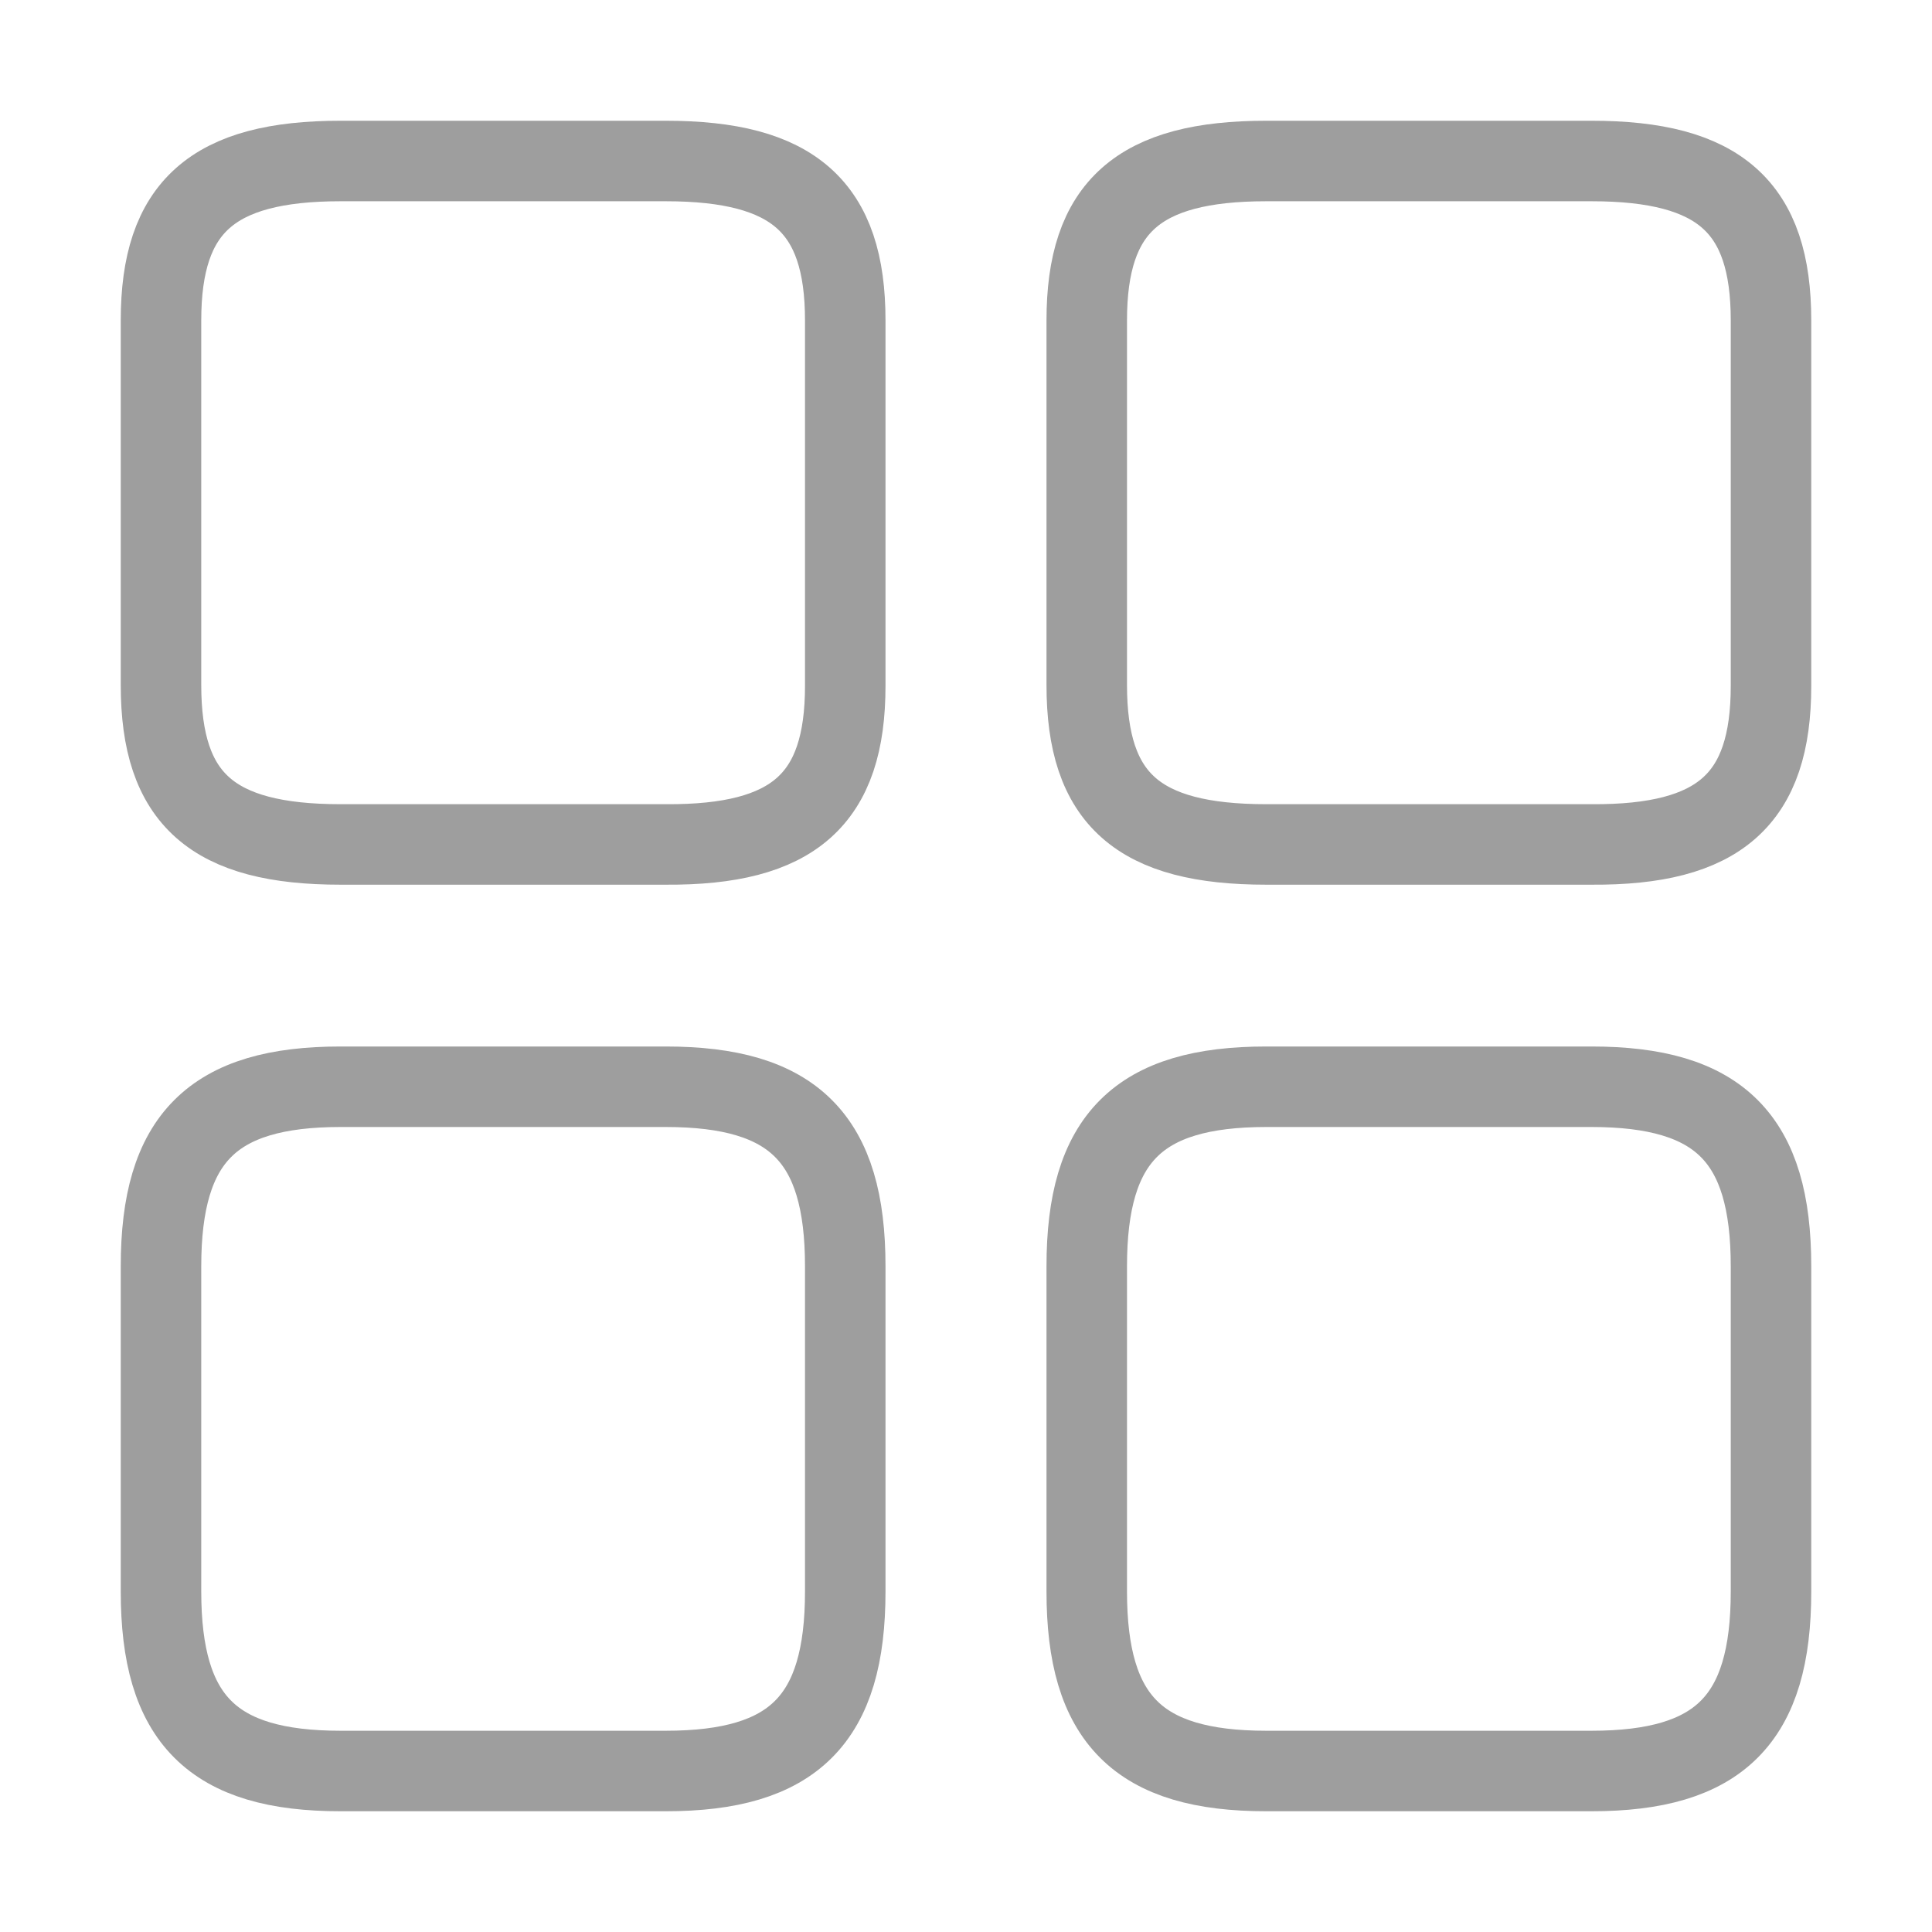
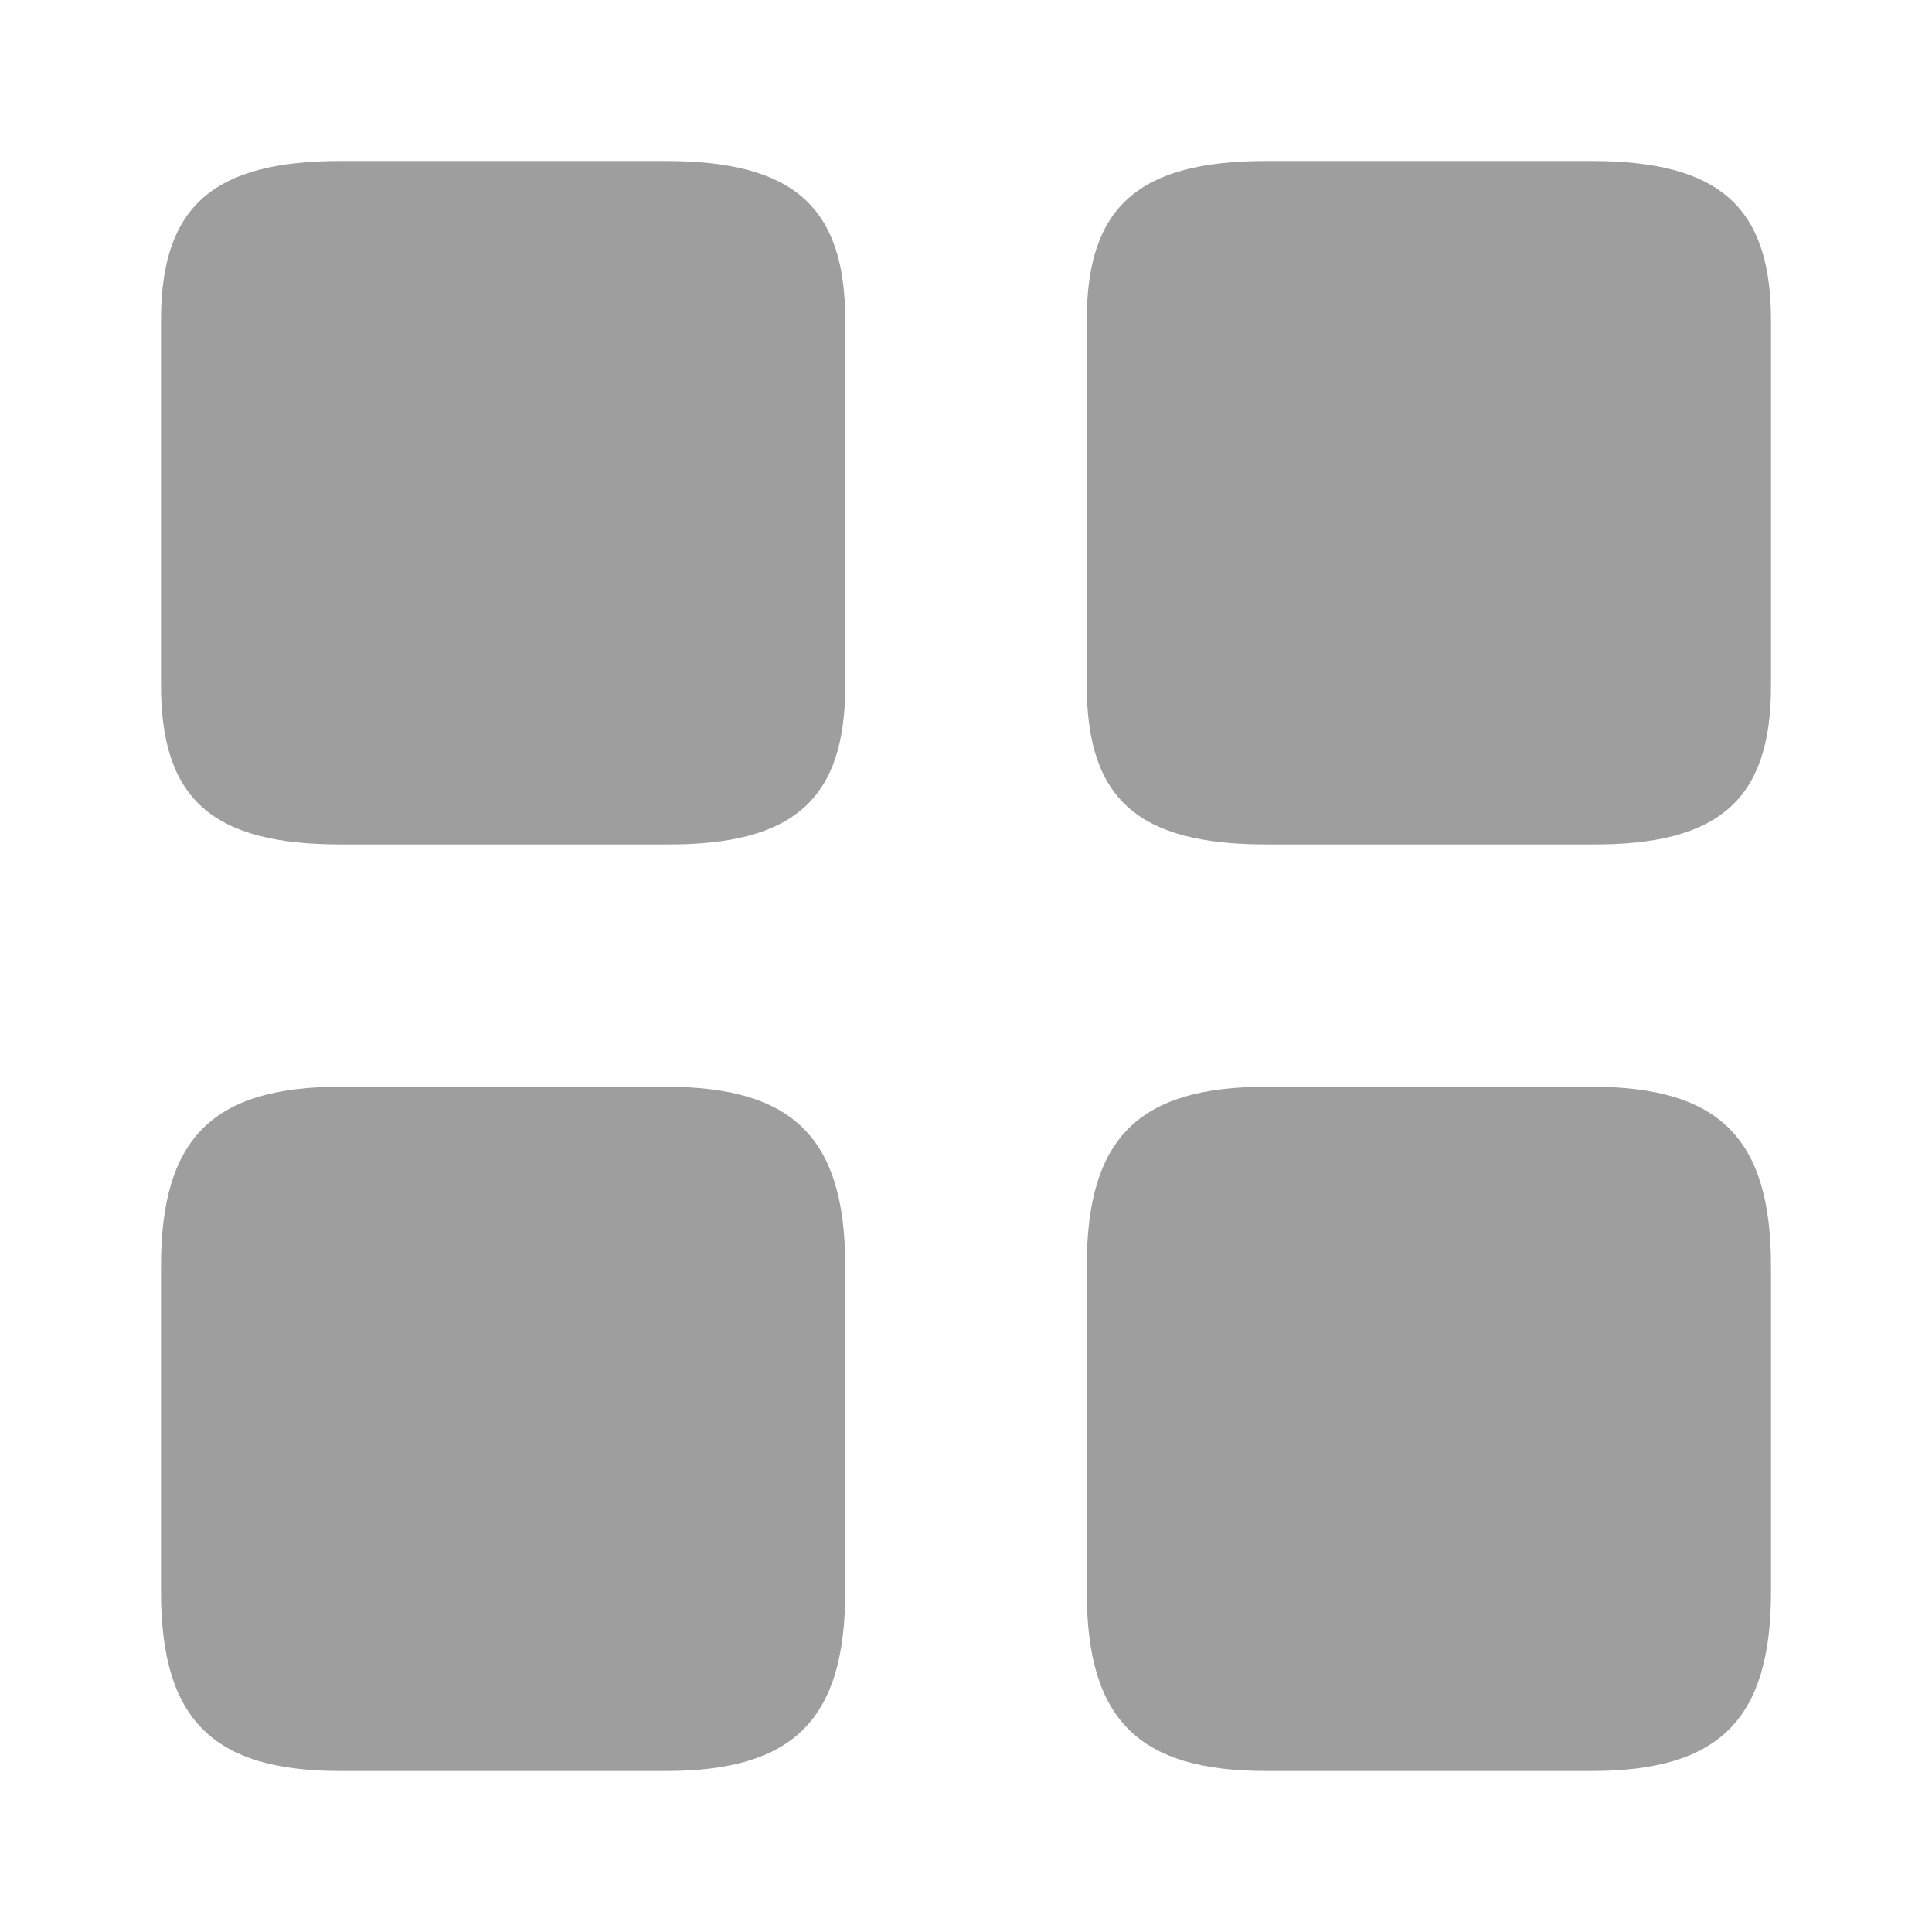
<svg xmlns="http://www.w3.org/2000/svg" width="24" height="24" viewBox="0 0 24 24" fill="none">
-   <path d="M22 8.52V3.98C22 2.57 21.36 2 19.77 2L15.73 2C14.14 2 13.5 2.57 13.5 3.98V8.51C13.5 9.93 14.14 10.49 15.73 10.49H19.77C21.36 10.5 22 9.93 22 8.52Z" stroke="#9E9E9E" />
-   <path d="M22 19.77V15.73C22 14.14 21.36 13.5 19.77 13.5H15.73C14.14 13.5 13.5 14.14 13.5 15.73V19.77C13.5 21.36 14.14 22 15.73 22H19.77C21.36 22 22 21.36 22 19.77Z" stroke="#9E9E9E" />
-   <path d="M10.5 8.52V3.98C10.5 2.57 9.86 2 8.27 2L4.23 2C2.64 2 2 2.57 2 3.98L2 8.51C2 9.93 2.64 10.49 4.23 10.49H8.27C9.86 10.5 10.5 9.93 10.5 8.52Z" stroke="#9E9E9E" />
-   <path d="M10.5 19.77V15.73C10.5 14.14 9.86 13.5 8.27 13.5H4.23C2.64 13.5 2 14.14 2 15.73L2 19.77C2 21.36 2.64 22 4.23 22H8.27C9.86 22 10.5 21.36 10.5 19.77Z" stroke="#9E9E9E" />
+   <path d="M22 8.52V3.98C22 2.57 21.36 2 19.77 2L15.73 2C14.14 2 13.5 2.57 13.5 3.98V8.51C13.5 9.93 14.14 10.49 15.73 10.49H19.77C21.36 10.5 22 9.93 22 8.52Z" fill="#9E9E9E" />
+   <path d="M22 19.77V15.73C22 14.14 21.36 13.5 19.77 13.5H15.73C14.14 13.5 13.5 14.14 13.5 15.73V19.77C13.5 21.36 14.14 22 15.73 22H19.77C21.36 22 22 21.36 22 19.77Z" fill="#9E9E9E" />
+   <path d="M10.5 8.52V3.98C10.5 2.57 9.86 2 8.27 2L4.23 2C2.64 2 2 2.57 2 3.98L2 8.51C2 9.93 2.64 10.49 4.23 10.49H8.27C9.86 10.5 10.5 9.93 10.5 8.52Z" fill="#9E9E9E" />
+   <path d="M10.5 19.77V15.73C10.5 14.14 9.86 13.5 8.27 13.5H4.23C2.64 13.5 2 14.14 2 15.73L2 19.77C2 21.36 2.64 22 4.23 22H8.27C9.86 22 10.5 21.36 10.5 19.77Z" fill="#9E9E9E" />
</svg>
